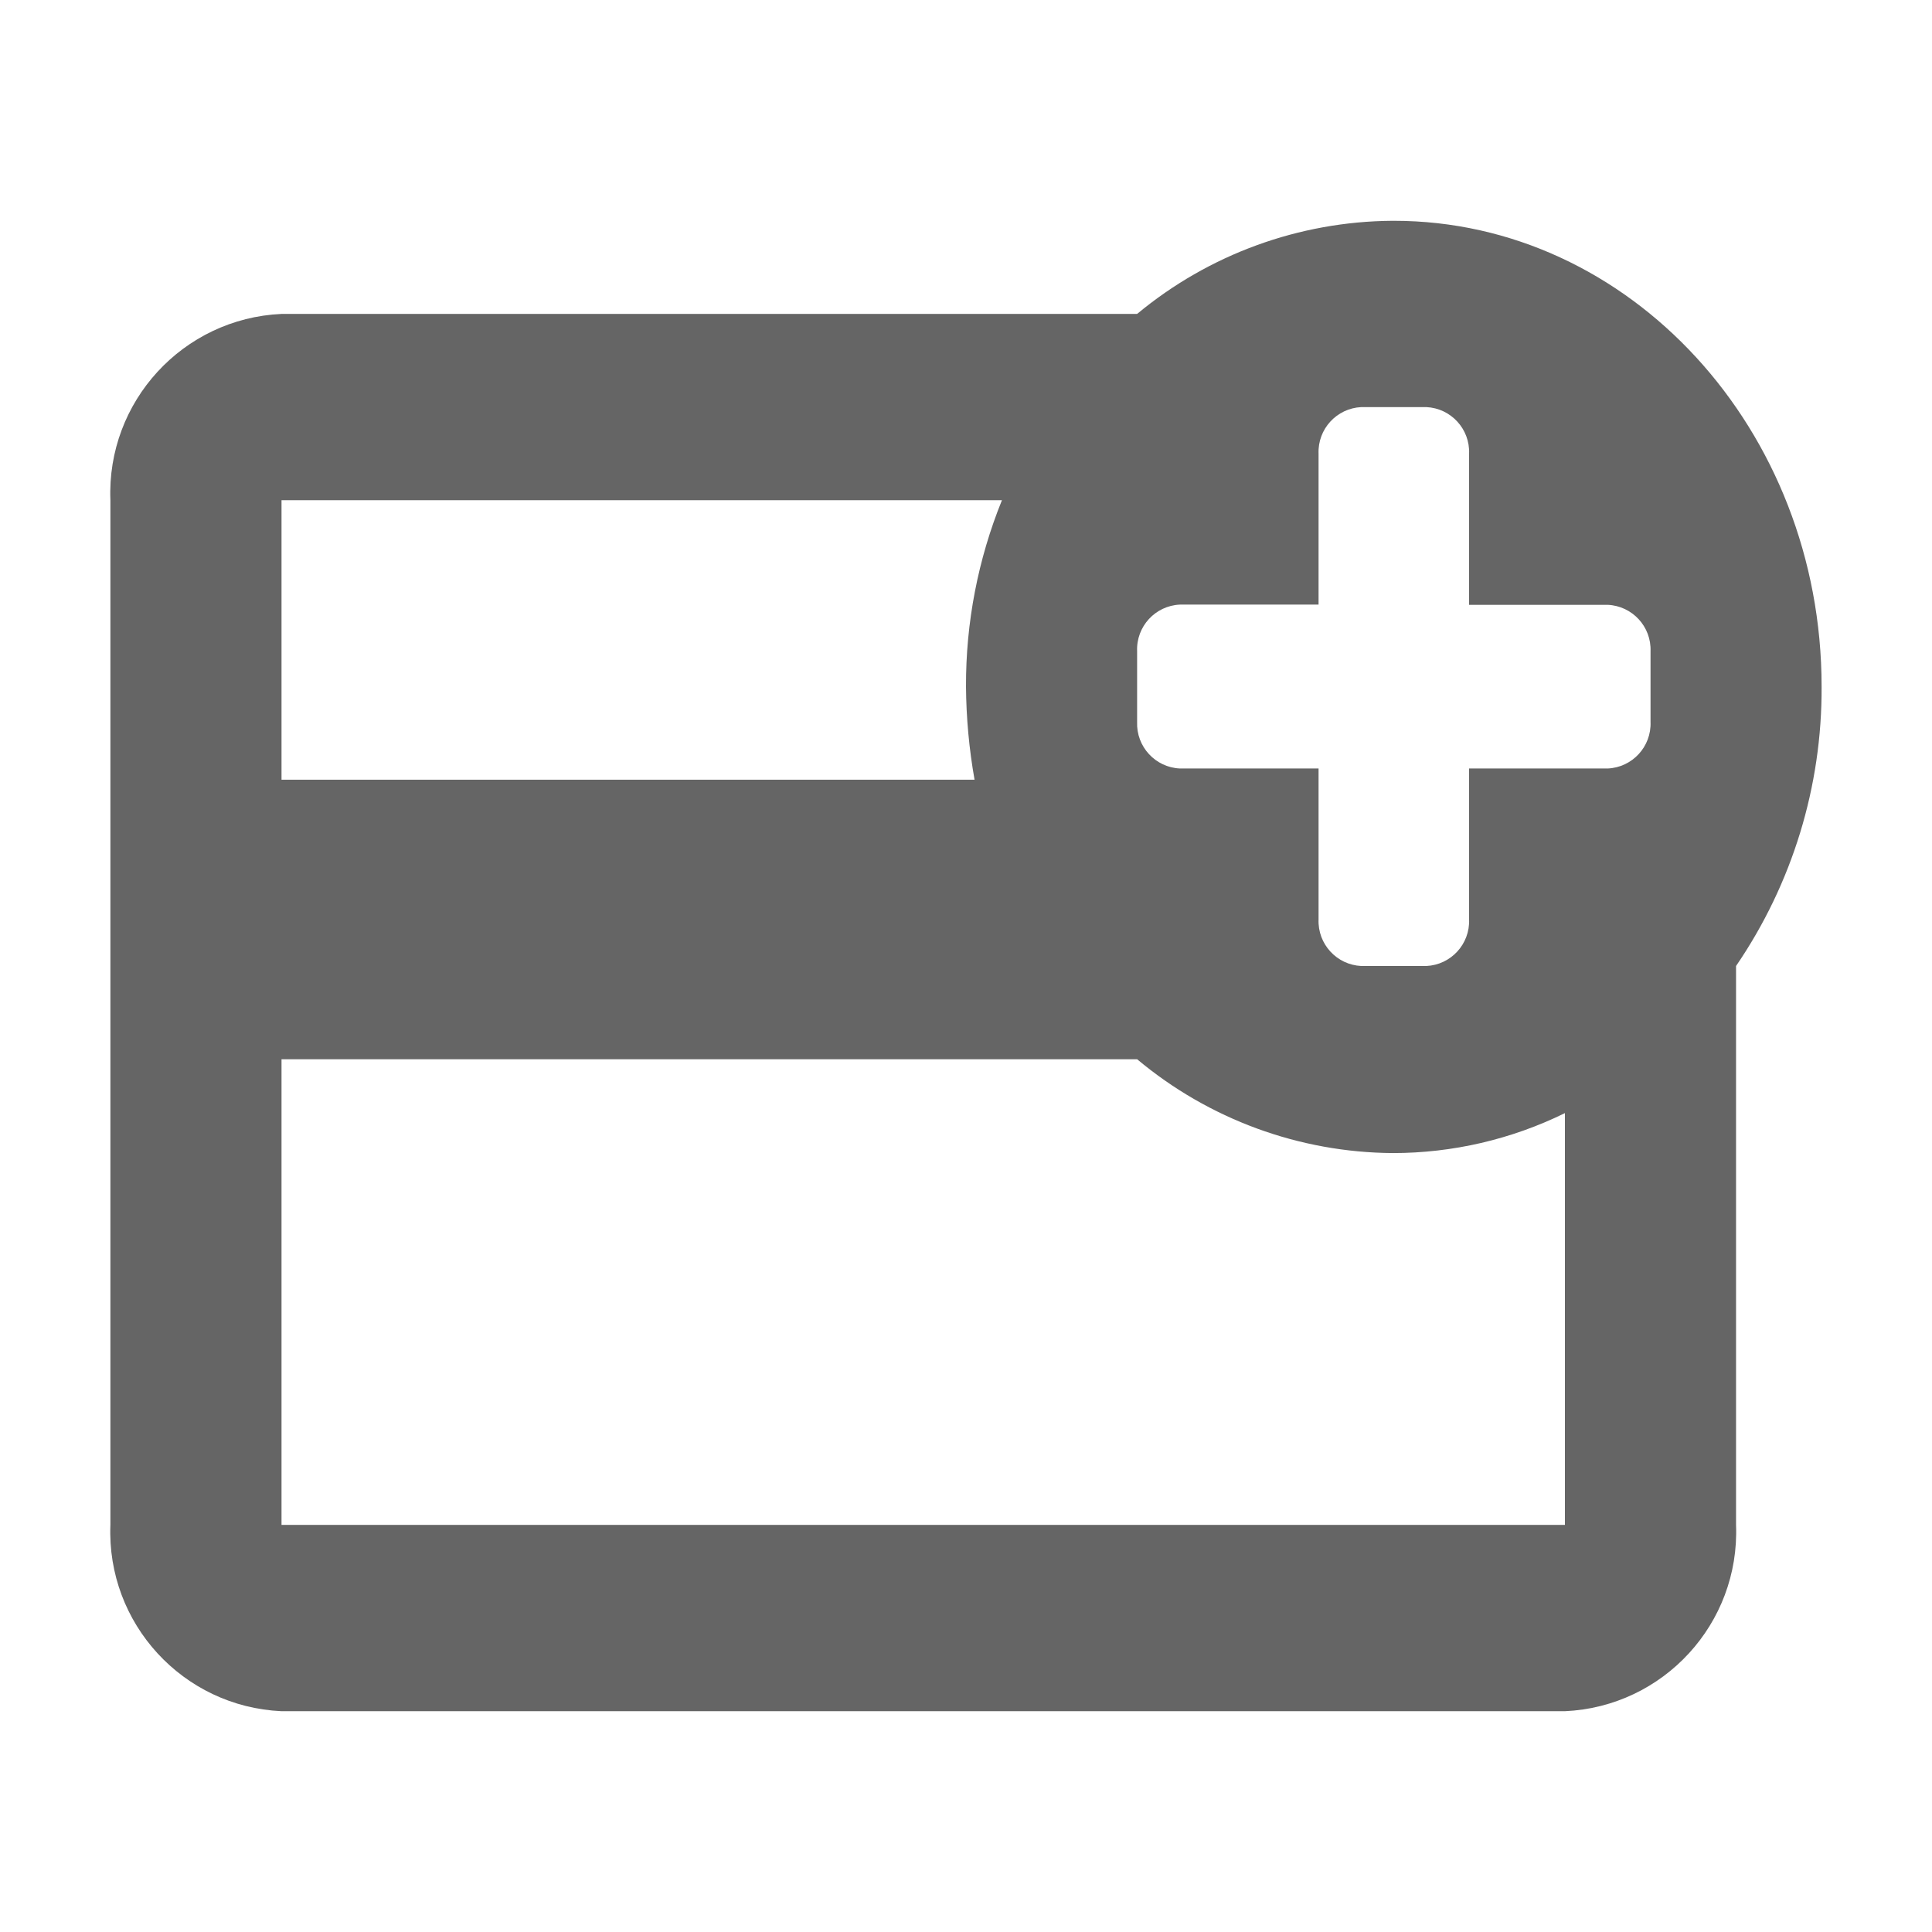
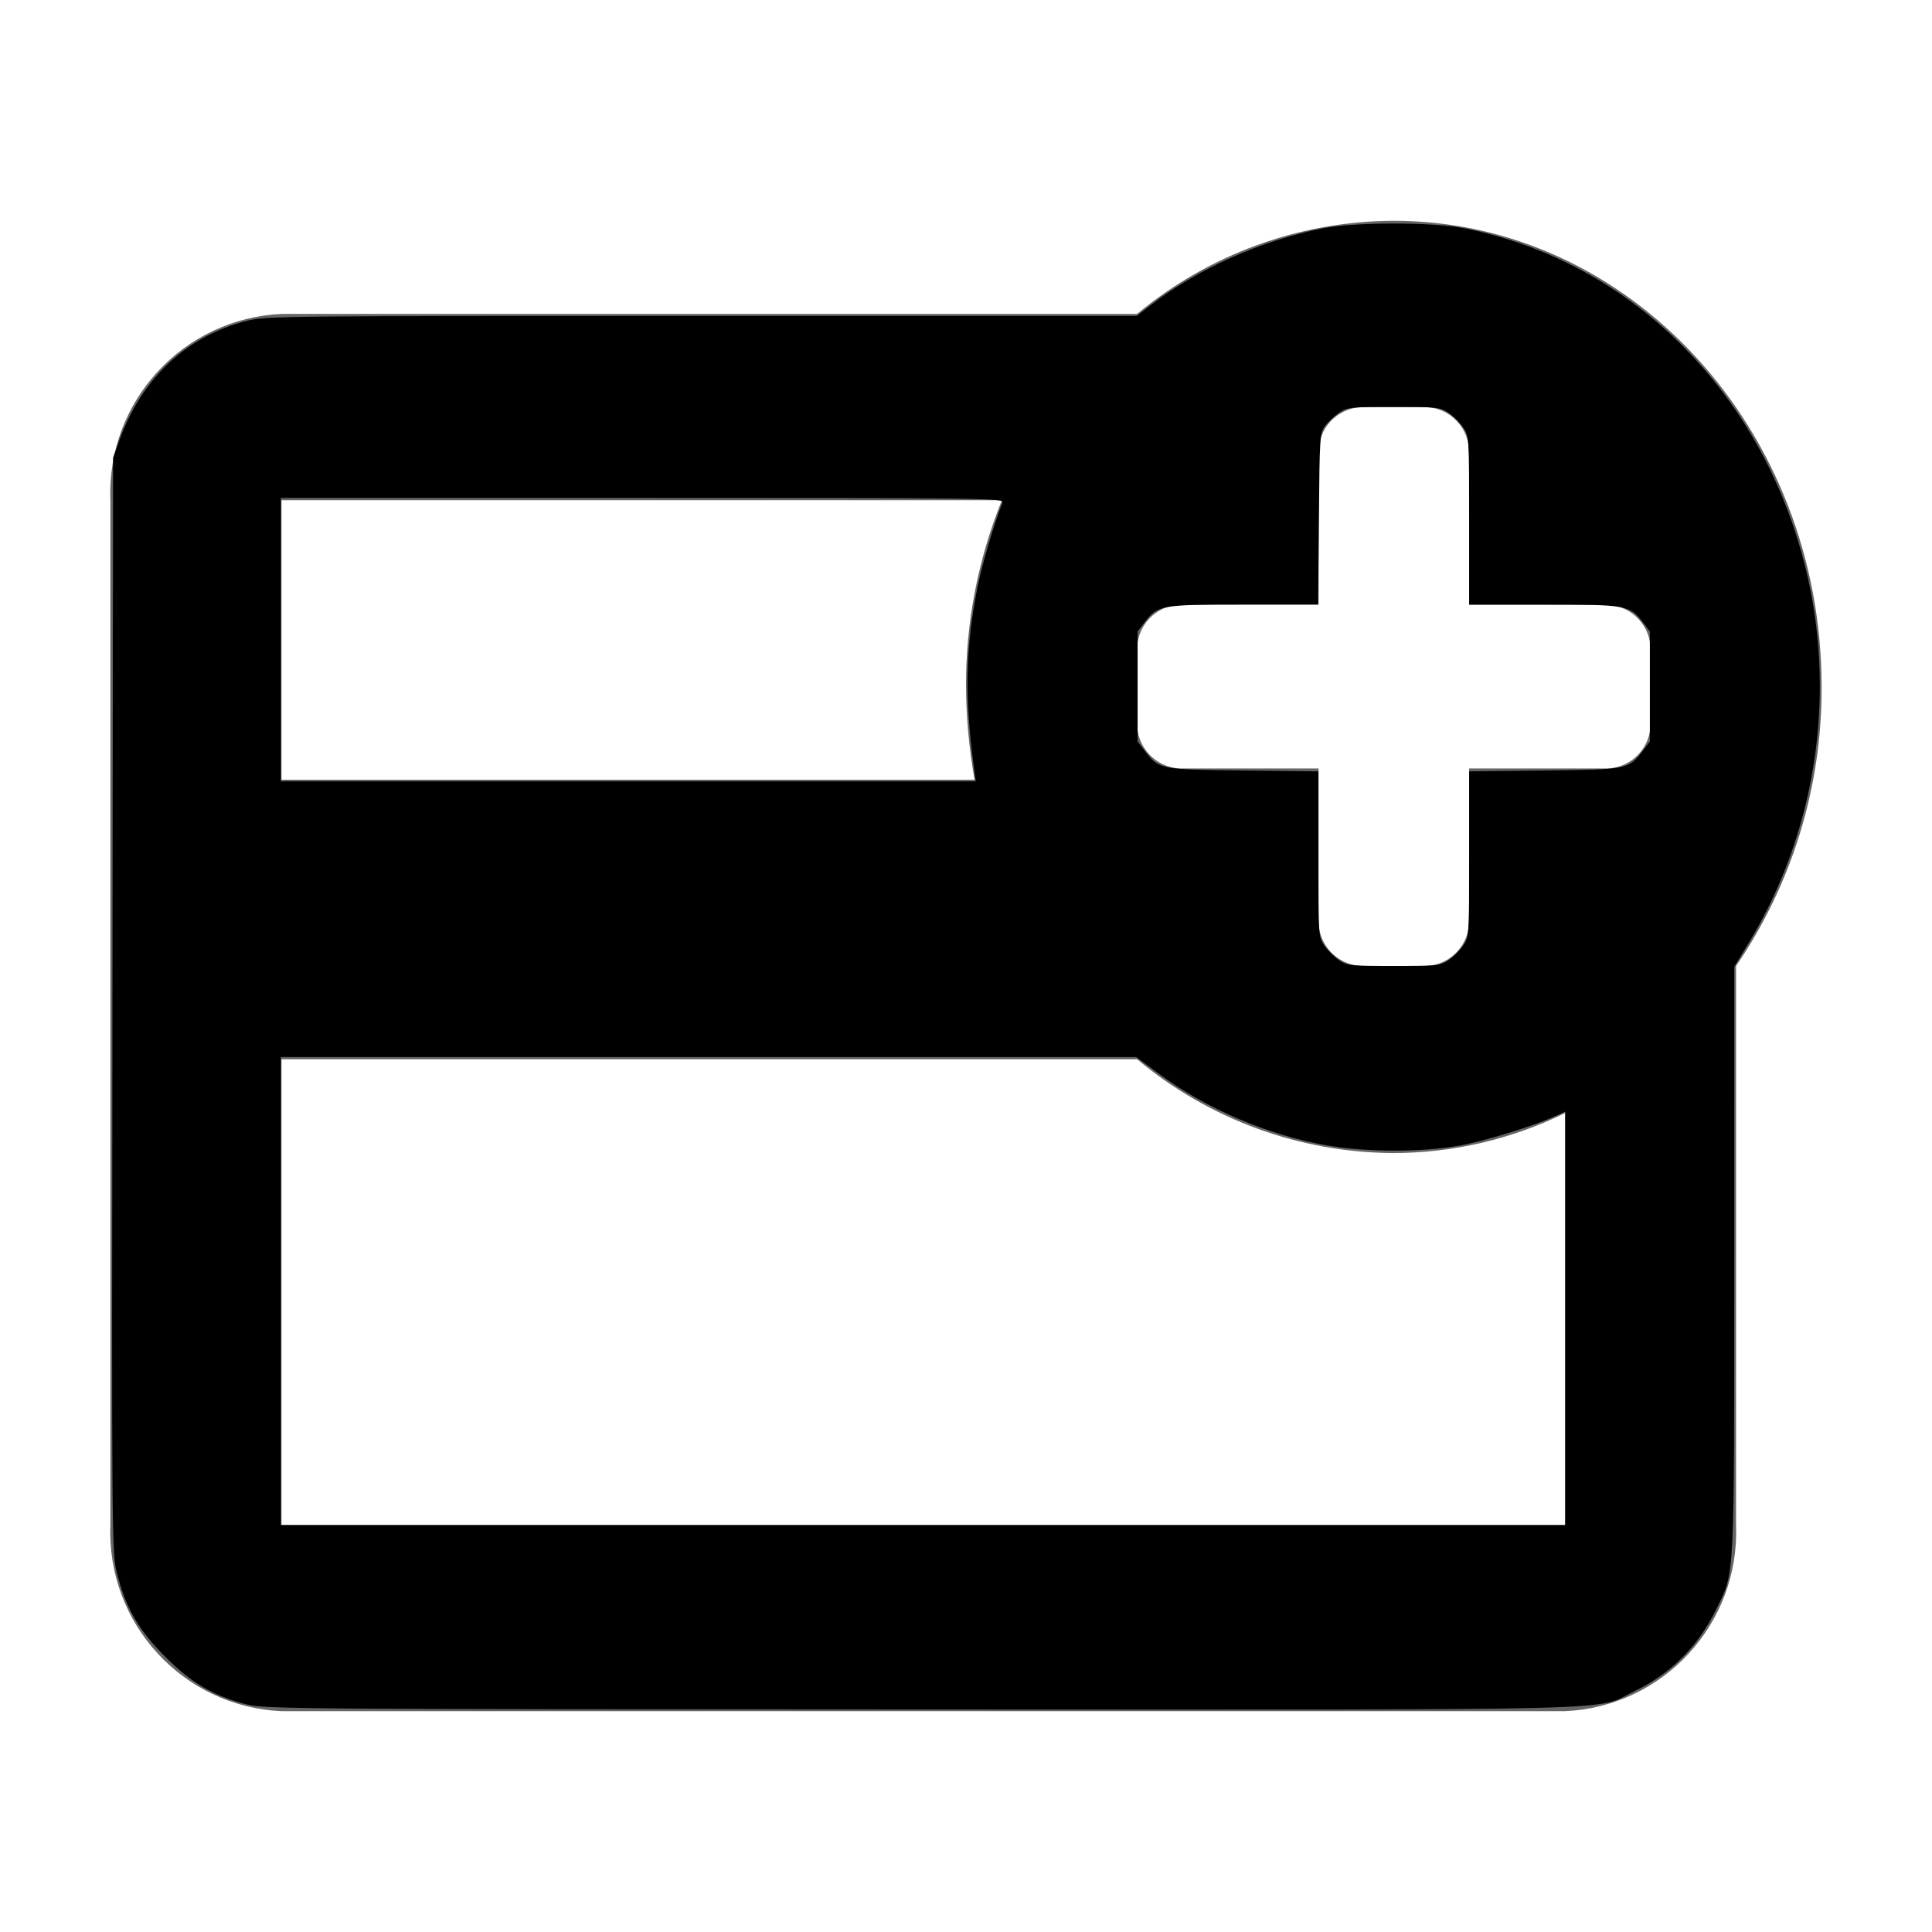
- <svg xmlns="http://www.w3.org/2000/svg" id="credit_card_add" width="35" height="35" viewBox="0 0 35 35">
+ <svg xmlns="http://www.w3.org/2000/svg" id="credit_card_add" width="35" height="35" viewBox="0 0 35 35" version="1.1">
+   <defs id="defs7" />
  <rect id="Bounding_box" data-name="Bounding box" width="35" height="35" fill="rgba(255,255,255,0)" />
  <path id="Icon_color" data-name="Icon color" d="M26.35,27H3.1A3.25,3.25,0,0,1,0,23.625V5.062A3.25,3.25,0,0,1,3.1,1.687H18.6A7.315,7.315,0,0,1,23.219,0h.032C27.524,0,31,3.785,31,8.438A8.885,8.885,0,0,1,29.45,13.5V23.625A3.25,3.25,0,0,1,26.35,27ZM3.1,15.187h0v8.438H26.35v-7.46a7.072,7.072,0,0,1-3.117.724,7.29,7.29,0,0,1-4.633-1.7H3.1ZM19.375,6.953A.812.812,0,0,0,18.6,7.8V9.079a.812.812,0,0,0,.776.843h2.511v2.734a.813.813,0,0,0,.774.844h1.179a.813.813,0,0,0,.774-.844V9.922h2.511a.812.812,0,0,0,.776-.843V7.8a.812.812,0,0,0-.776-.843H24.614V4.219a.813.813,0,0,0-.774-.844H22.661a.813.813,0,0,0-.774.844V6.953ZM3.1,5.062h0v5.063H15.655A10.08,10.08,0,0,1,15.5,8.438a8.907,8.907,0,0,1,.651-3.376H3.1Z" transform="translate(2 4)" fill="#656565" />
+   <path style="fill:#000000;stroke-width:0.047" d="M 4.486,30.881 C 3.883,30.733 3.469,30.492 2.99,30.01 2.504,29.522 2.275,29.124 2.119,28.498 2.026,28.125 2.024,27.988 2.037,18.206 L 2.049,8.291 2.159,7.985 C 2.567,6.853 3.374,6.093 4.464,5.814 4.809,5.726 5.067,5.723 12.706,5.723 h 7.886 l 0.267,-0.205 c 0.85,-0.653 1.978,-1.156 3.095,-1.38 0.592,-0.118 1.995,-0.118 2.587,0 3.079,0.616 5.482,3.071 6.214,6.348 0.5,2.236 0.11,4.637 -1.069,6.585 l -0.268,0.443 -8.19e-4,5.304 c -9.1e-4,5.907 0.013,5.643 -0.325,6.334 -0.331,0.677 -0.821,1.167 -1.488,1.488 -0.744,0.359 0.314,0.332 -12.916,0.328 -11.226,-0.003 -11.88,-0.008 -12.204,-0.088 z M 28.358,23.882 V 20.137 l -0.177,0.08 c -0.424,0.191 -1.299,0.46 -1.755,0.539 -0.687,0.12 -1.662,0.118 -2.381,-0.005 -1.059,-0.181 -2.193,-0.663 -3.048,-1.296 L 20.584,19.149 H 12.836 5.087 v 4.24 4.24 H 16.723 28.358 Z M 26.242,17.393 c 0.087,-0.059 0.207,-0.179 0.266,-0.266 0.106,-0.157 0.107,-0.177 0.107,-1.656 v -1.497 l 1.354,-0.015 c 1.512,-0.017 1.535,-0.021 1.788,-0.353 l 0.132,-0.173 V 12.436 11.44 L 29.762,11.273 C 29.525,10.963 29.467,10.952 27.962,10.952 H 26.615 V 9.428 c 0,-1.507 -0.001,-1.526 -0.107,-1.683 C 26.449,7.658 26.329,7.538 26.242,7.479 26.091,7.378 26.038,7.372 25.249,7.372 c -0.787,0 -0.843,0.006 -0.99,0.106 -0.086,0.058 -0.2,0.166 -0.254,0.239 -0.095,0.128 -0.099,0.195 -0.112,1.684 l -0.014,1.551 h -1.345 c -1.503,0 -1.561,0.01 -1.798,0.321 l -0.127,0.166 v 0.997 0.997 l 0.132,0.173 c 0.253,0.332 0.276,0.336 1.788,0.353 l 1.354,0.015 v 1.497 c 0,1.479 0.001,1.499 0.107,1.656 0.059,0.087 0.179,0.207 0.266,0.266 0.15,0.101 0.203,0.107 0.993,0.107 0.789,0 0.842,-0.006 0.993,-0.107 z m -8.598,-3.485 c -0.174,-1.296 -0.155,-2.185 0.071,-3.303 0.08,-0.394 0.299,-1.134 0.446,-1.502 0.031,-0.078 -0.298,-0.082 -6.52,-0.082 H 5.087 v 2.567 2.567 h 6.295 6.295 z" id="path305" />
</svg>
